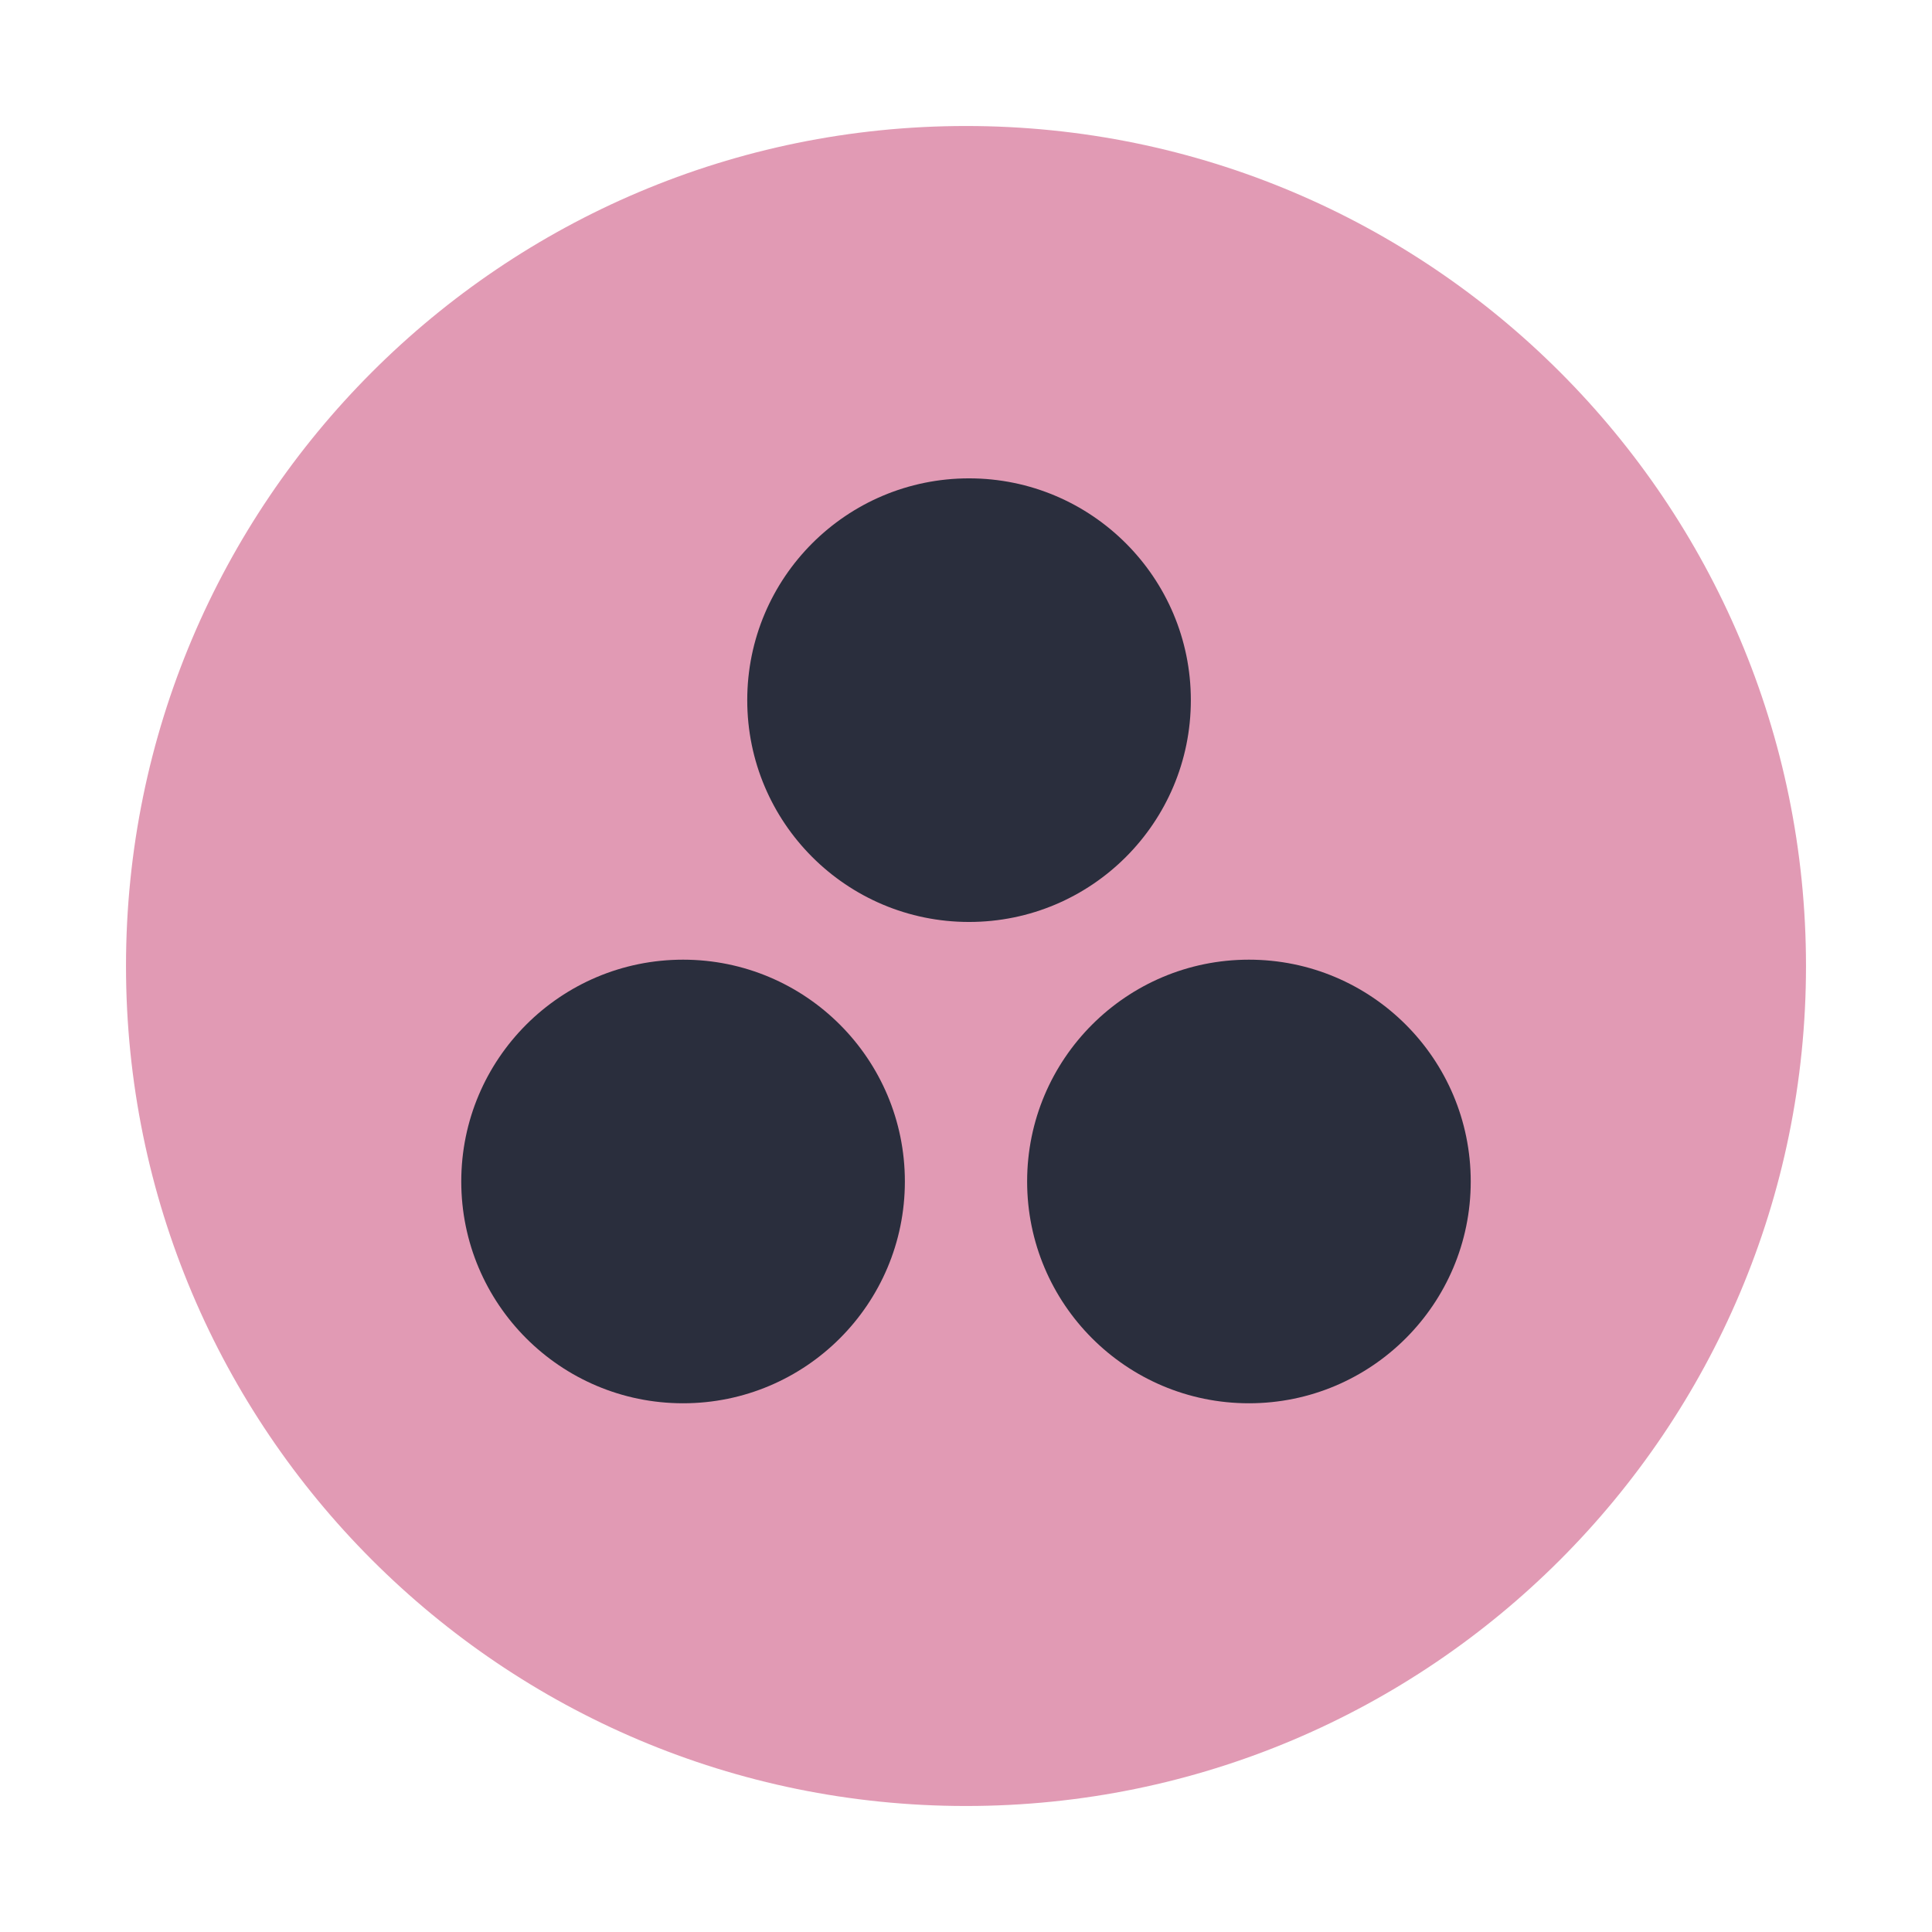
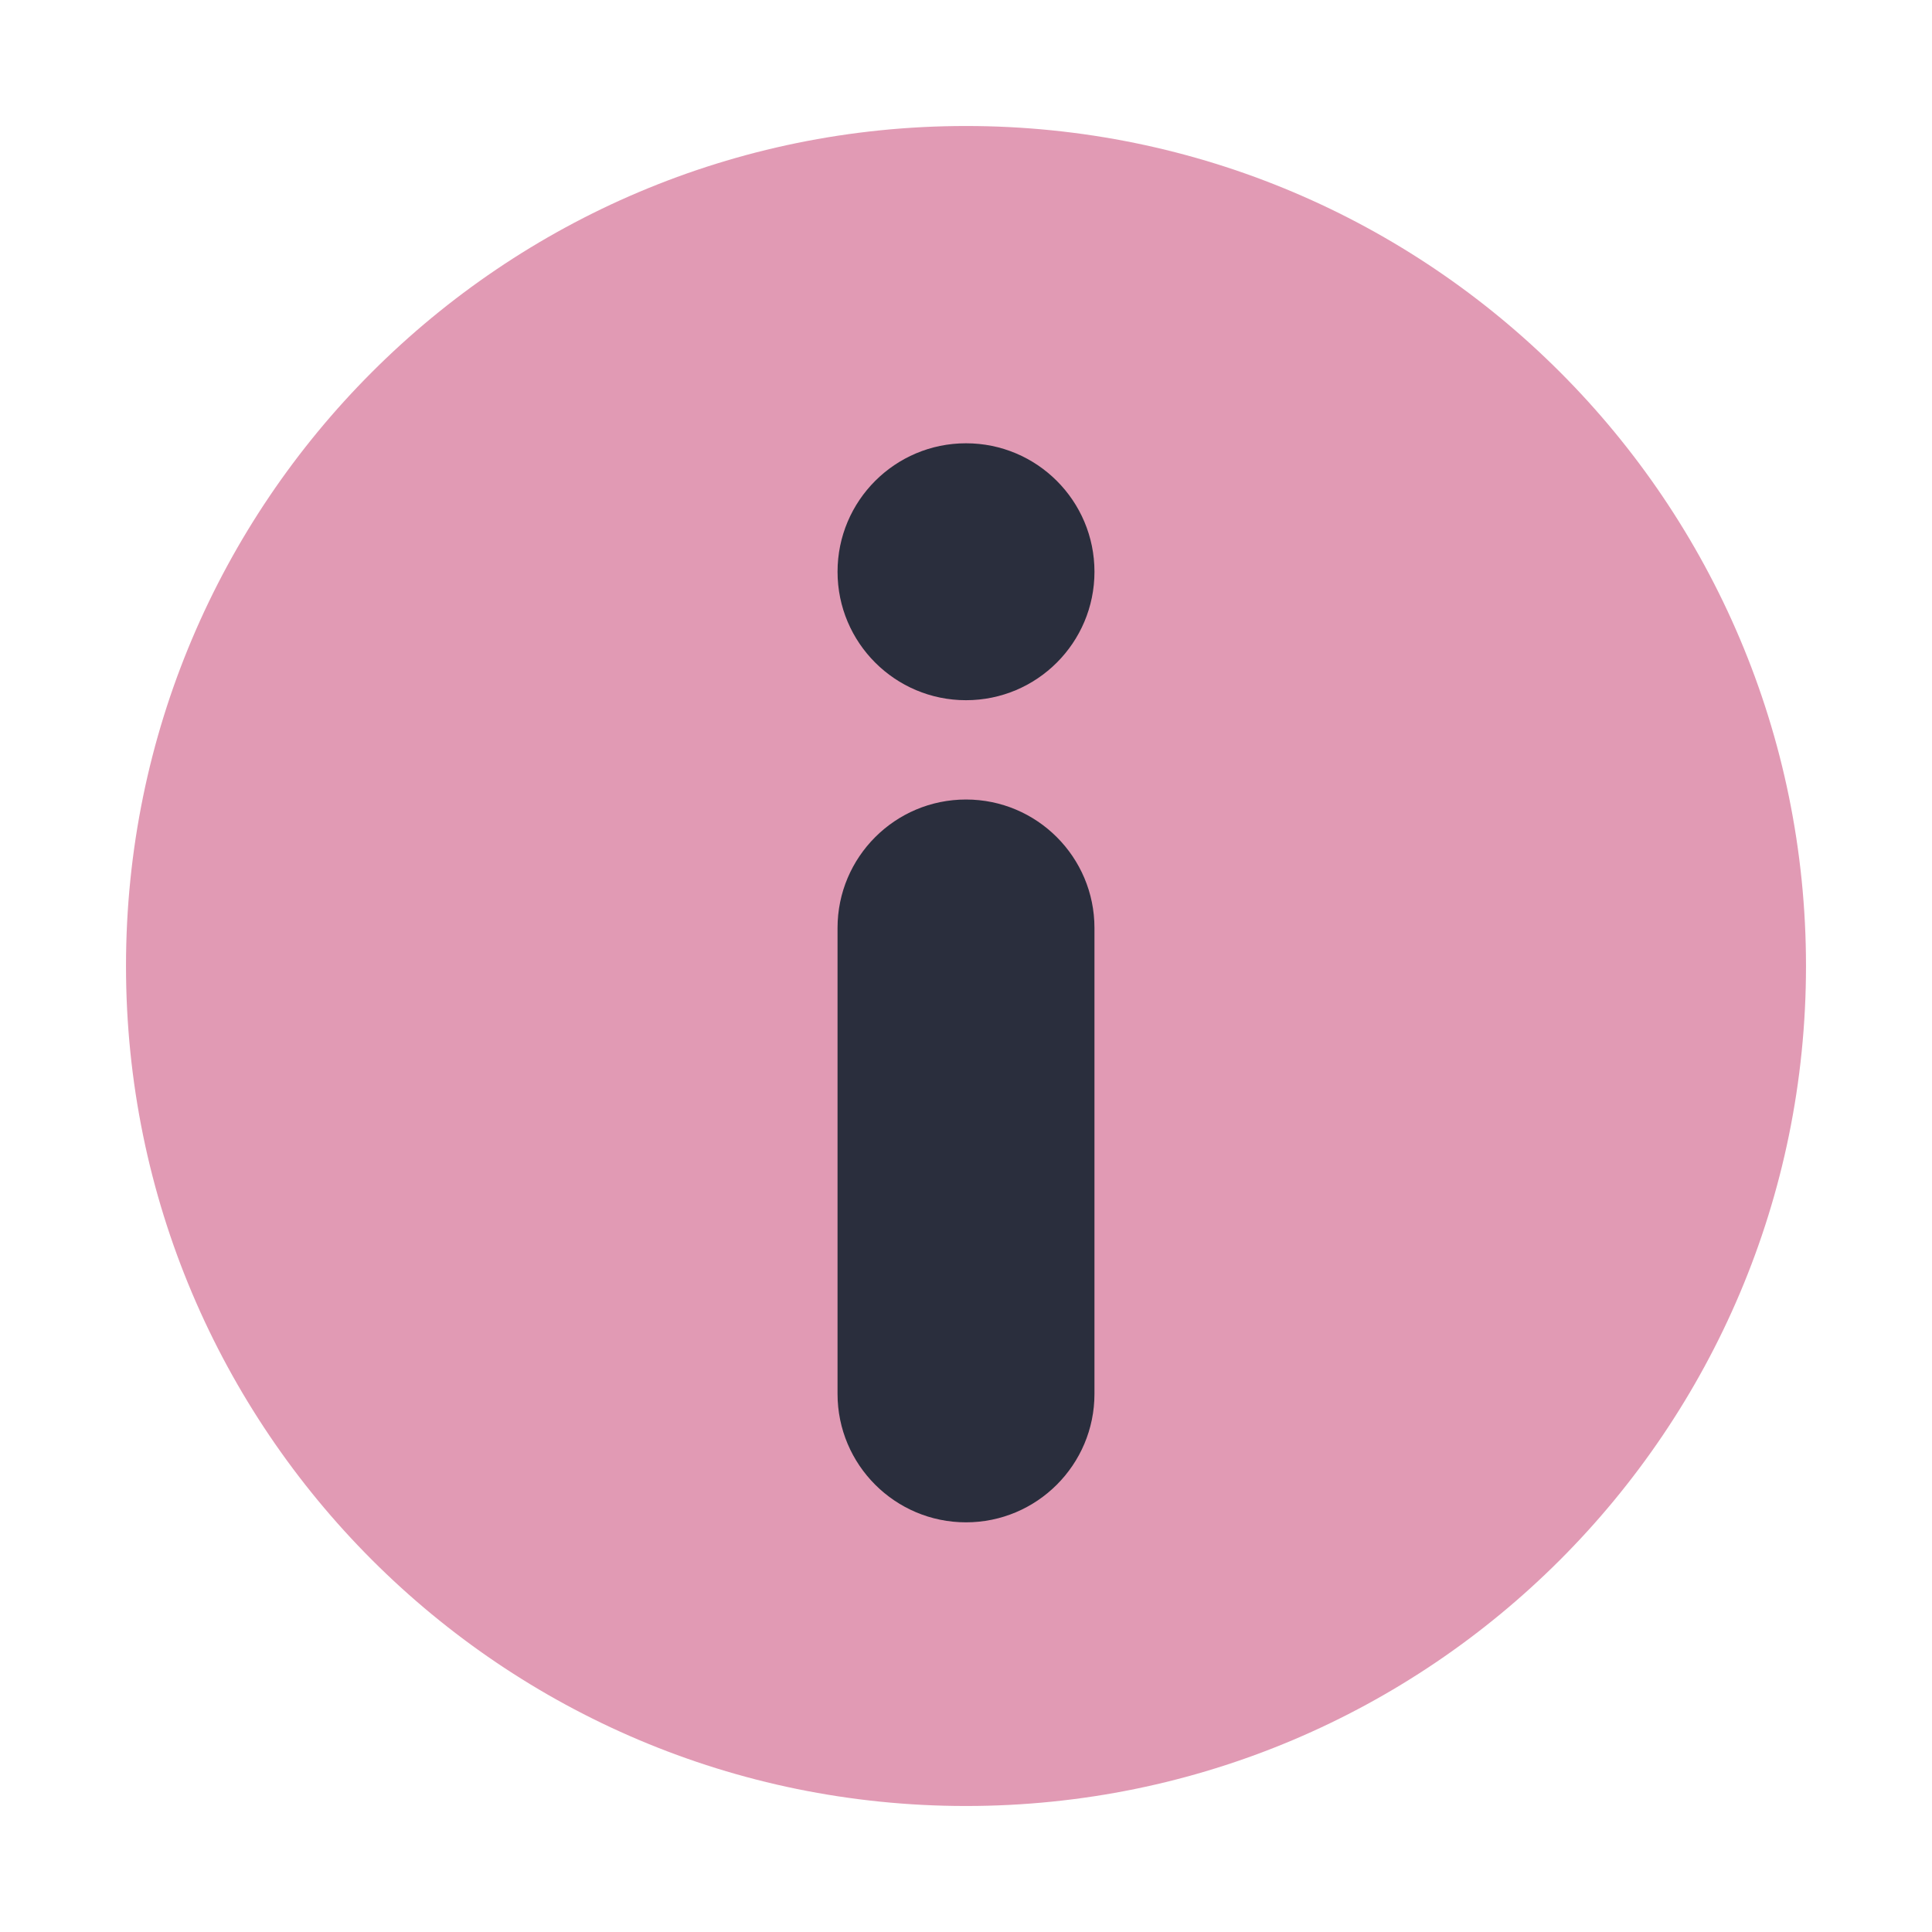
<svg xmlns="http://www.w3.org/2000/svg" data-name="50" version="1.1" viewBox="0 0 460 460">
  <defs>
    <style>.cls-1 {
        fill: #c33669;
        isolation: isolate;
        opacity: .5;
      }

      .cls-1, .cls-2 {
        stroke-width: 0px;
      }

      .cls-2 {
        fill: #2a2e3d;
      }</style>
  </defs>
-   <path class="cls-1" d="m230 30a200 200 0 0 0-200 200 200 200 0 0 0 200 200 200 200 0 0 0 200-200 200 200 0 0 0-200-200zm0 46.705a156.22 153.29 0 0 1 156.22 153.29 156.22 153.29 0 0 1-156.22 153.29 156.22 153.29 0 0 1-156.22-153.29 156.22 153.29 0 0 1 156.22-153.29z" style="display:none" />
  <circle class="cls-1" cx="230" cy="230" r="200" />
-   <path d="m230 29.686c-65.28 0-118.26 31.894-118.26 71.196v258.23c0 39.302 52.982 71.201 118.26 71.201 65.28 0 118.26-31.898 118.26-71.201v-258.23c0-39.302-52.982-71.196-118.26-71.196z" style="display:none;fill-opacity:.502;fill:#c3366a;stroke-width:0px" />
-   <g style="display:none">
-     <path d="m230 182.75c-30.376 0-55.029 24.649-55.029 55.025v137.21c0 30.376 24.653 55.029 55.029 55.029 30.376 0 55.029-24.653 55.029-55.029v-137.21c0-30.376-24.653-55.025-55.029-55.025z" style="display:inline;fill:#2a2e3d;stroke-width:0px" />
-     <circle class="cls-2" cx="230" cy="85.187" r="55.029" style="display:inline;fill:#2a2e3d;stroke-width:0px" />
-   </g>
-   <g transform="translate(-8.8658 18.046)" style="display:none">
-     <g transform="translate(-1.2723 23.59)">
-       <path transform="translate(10.138 -41.636)" d="m230 190.36c-16.883 0-30.586 13.701-30.586 30.584v110.93c0 16.883 13.703 30.586 30.586 30.586s30.586-13.703 30.586-30.586v-110.93c0-16.883-13.703-30.584-30.586-30.584z" style="fill:#2a2e3d;stroke-width:0px" />
+   <g transform="translate(-8.8658,18.046)">
+     <g transform="translate(-1.2723,23.59)">
+       <path transform="translate(10.138,-41.636)" d="m230 190.36c-16.883 0-30.586 13.701-30.586 30.584v110.93c0 16.883 13.703 30.586 30.586 30.586s30.586-13.703 30.586-30.586v-110.93c0-16.883-13.703-30.584-30.586-30.584z" style="fill:#2a2e3d;stroke-width:0px" />
      <circle class="cls-2" cx="240.14" cy="94.494" r="30.586" />
    </g>
  </g>
-   <g transform="translate(.72498 12.524)">
-     <circle cx="230" cy="154.18" r="52.81" style="fill:#2a2e3d;stop-color:#000000;stroke-linecap:round;stroke-linejoin:round;stroke-width:.68" />
-     <circle cx="161.91" cy="268.78" r="52.81" style="fill:#2a2e3d;stop-color:#000000;stroke-linecap:round;stroke-linejoin:round;stroke-width:.68" />
-     <circle cx="296.64" cy="268.78" r="52.81" style="fill:#2a2e3d;stop-color:#000000;stroke-linecap:round;stroke-linejoin:round;stroke-width:.68" />
-   </g>
</svg>
